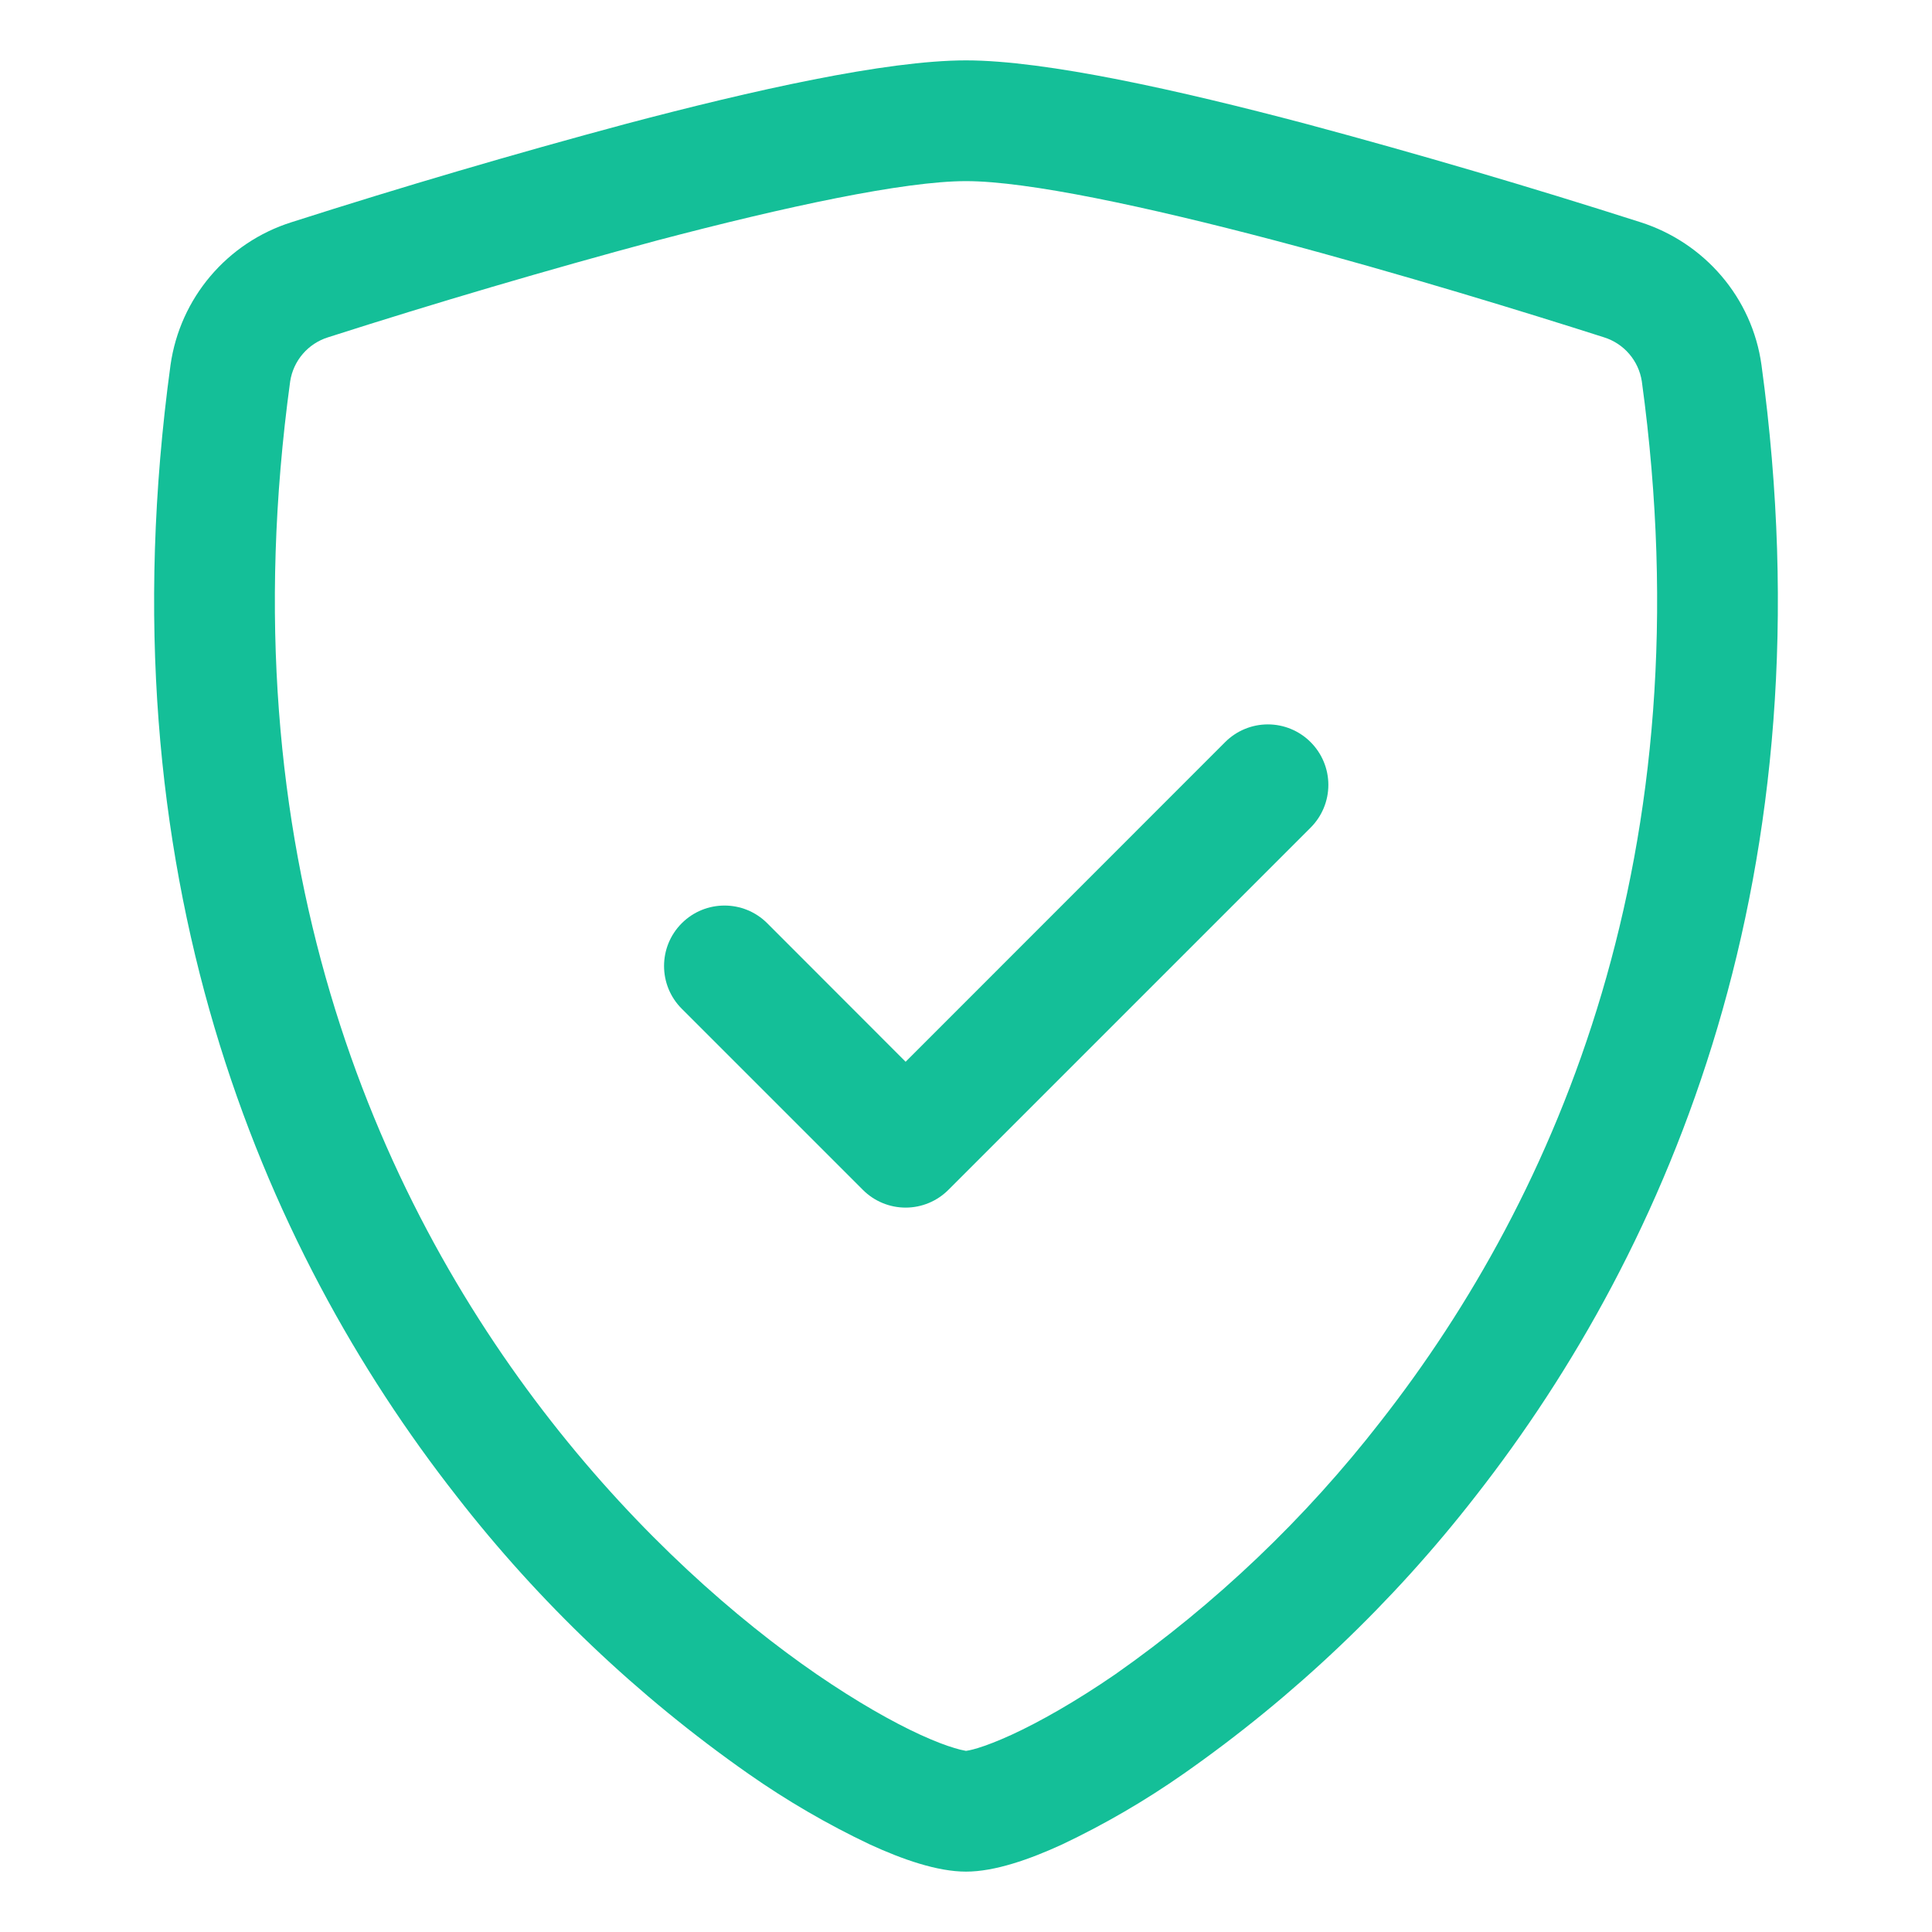
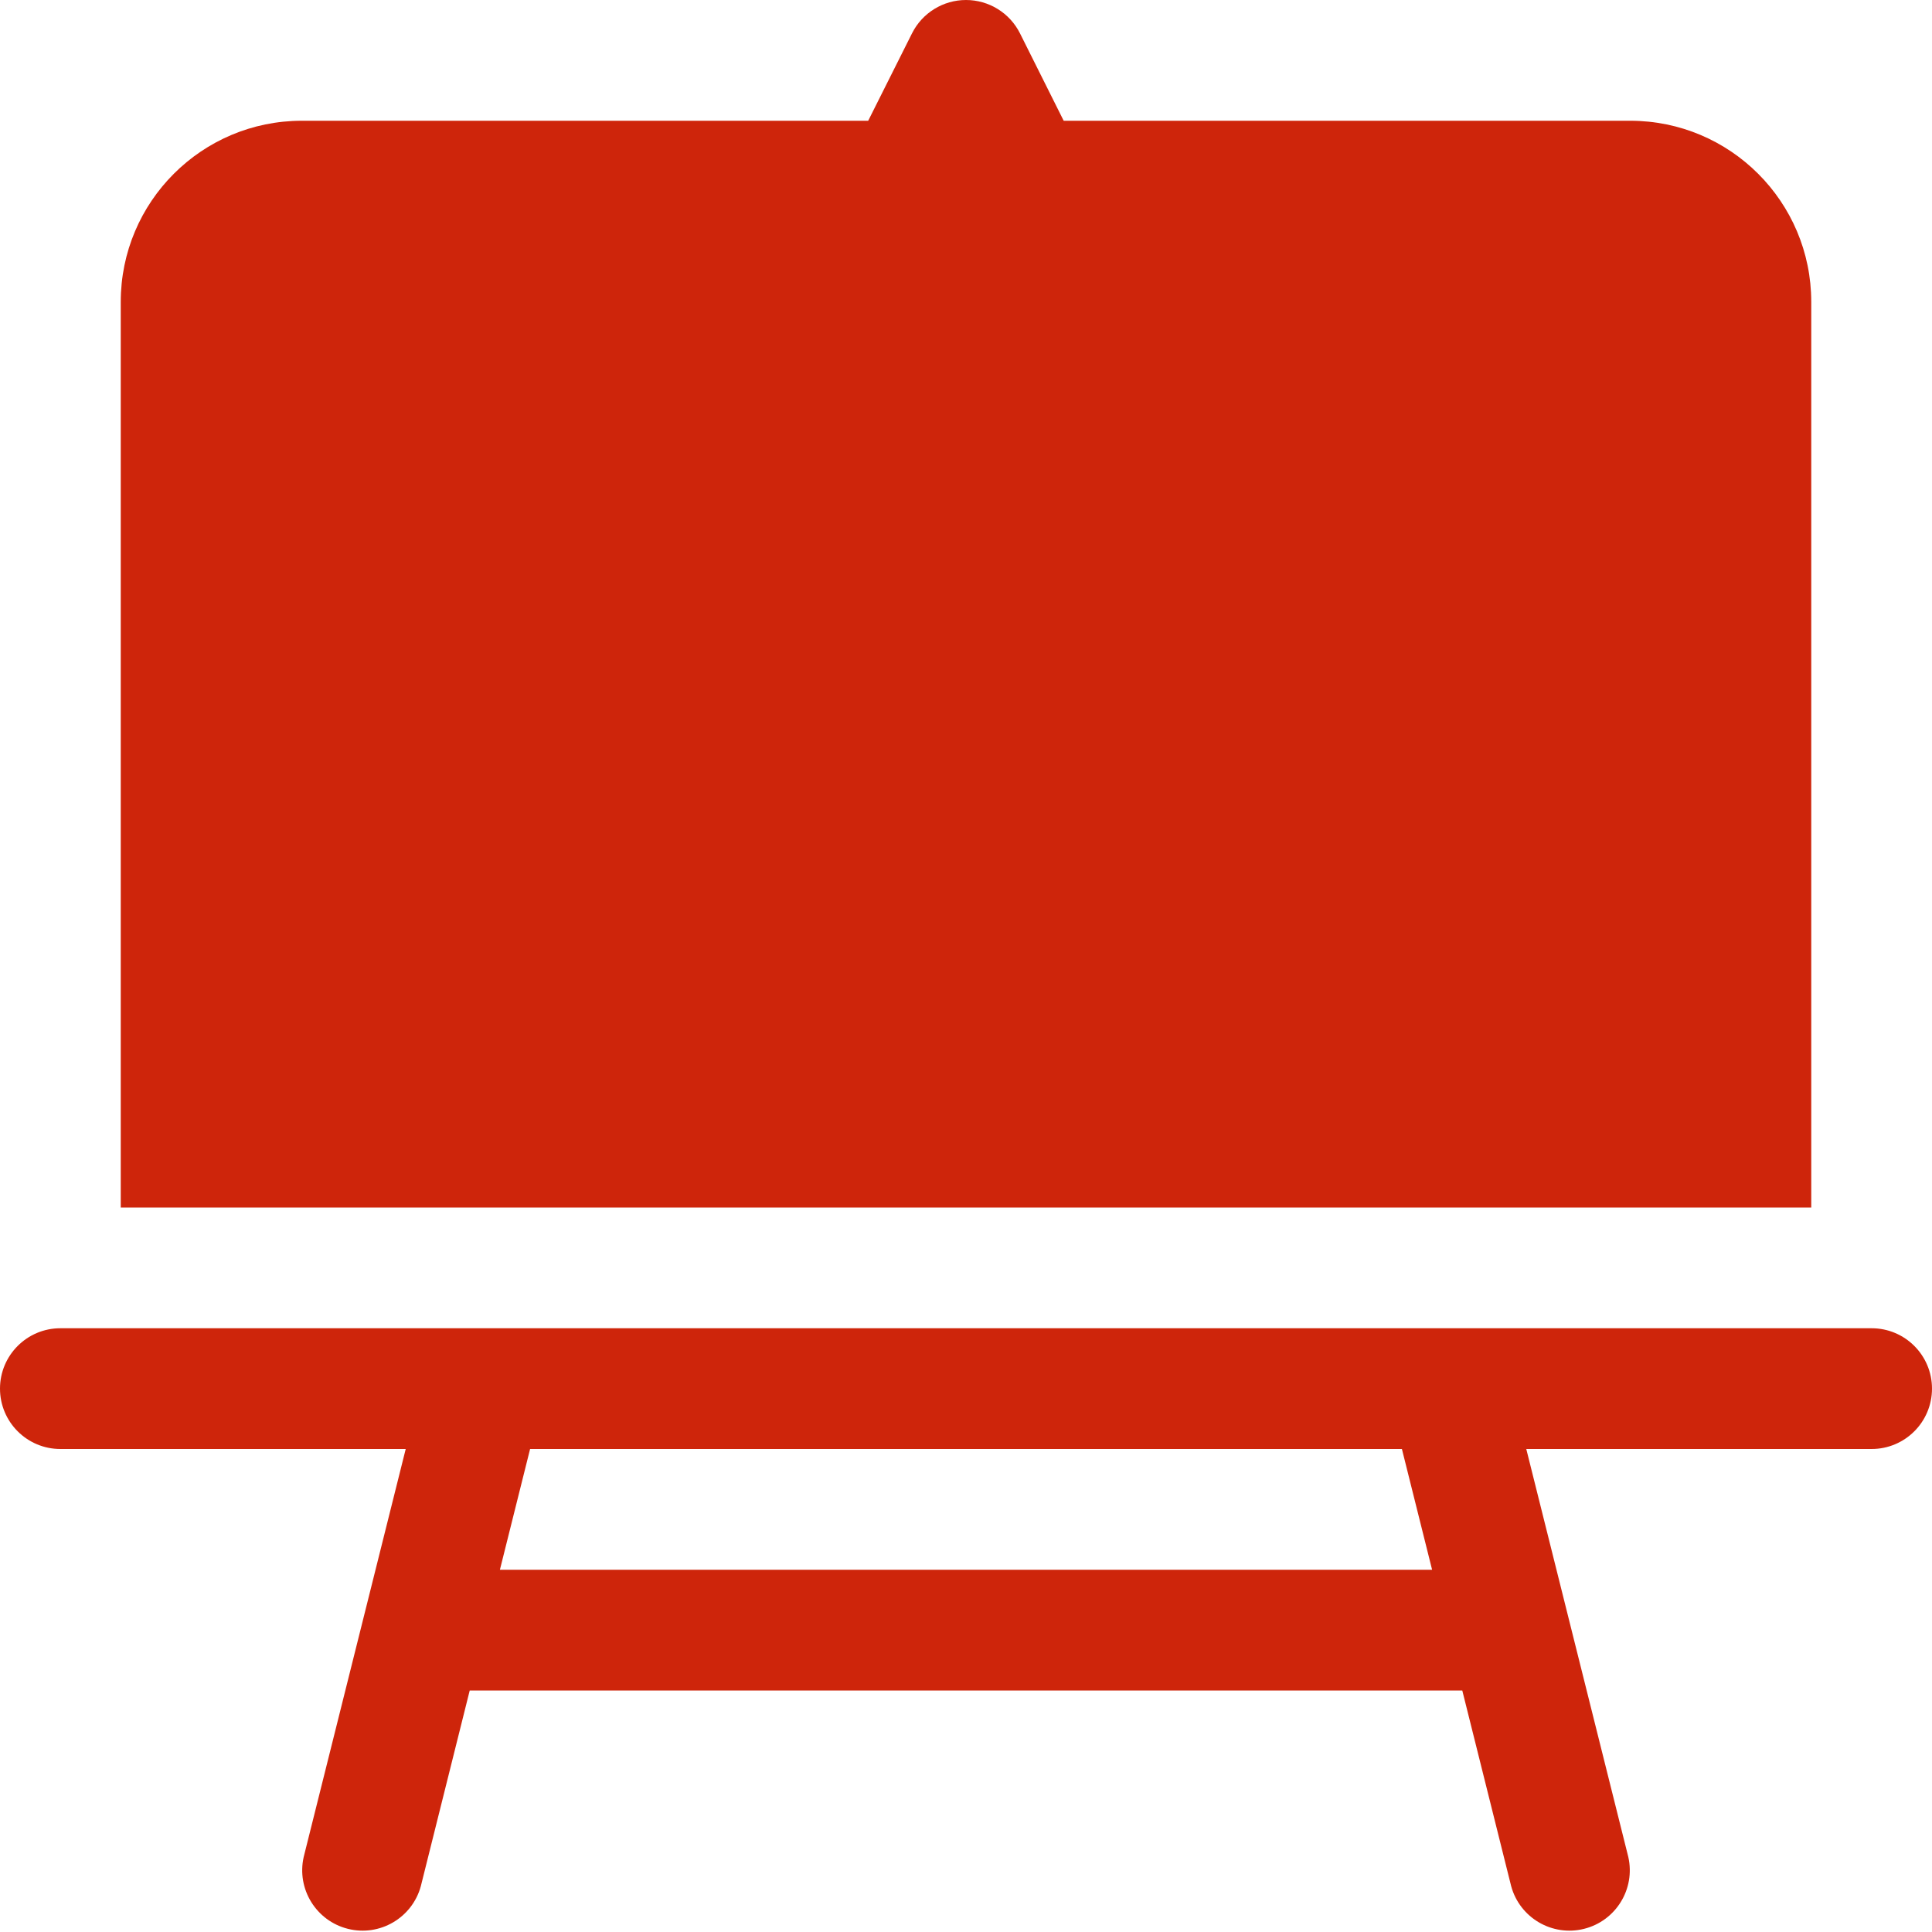
<svg xmlns="http://www.w3.org/2000/svg" version="1.1" width="1em" height="1em">
-   <svg width="1em" height="1em" viewBox="0 0 16 16" class="bi bi-shield-check" fill="#14bf98">
-     <path fill-rule="evenodd" d="M5.443 1.991a60.17 60.17 0 0 0-2.725.802.454.454 0 0 0-.315.366C1.87 7.056 3.1 9.9 4.567 11.773c.736.94 1.533 1.636 2.197 2.093.333.228.626.394.857.5.116.053.21.089.282.11A.73.73 0 0 0 8 14.5c.007-.001.038-.005.097-.023.072-.022.166-.058.282-.111.23-.106.525-.272.857-.5a10.197 10.197 0 0 0 2.197-2.093C12.9 9.9 14.13 7.056 13.597 3.159a.454.454 0 0 0-.315-.366c-.626-.2-1.682-.526-2.725-.802C9.491 1.71 8.51 1.5 8 1.5c-.51 0-1.49.21-2.557.491zm-.256-.966C6.23.749 7.337.5 8 .5c.662 0 1.77.249 2.813.525a61.09 61.09 0 0 1 2.772.815c.528.168.926.623 1.003 1.184.573 4.197-.756 7.307-2.367 9.365a11.191 11.191 0 0 1-2.418 2.3 6.942 6.942 0 0 1-1.007.586c-.27.124-.558.225-.796.225s-.526-.101-.796-.225a6.908 6.908 0 0 1-1.007-.586 11.192 11.192 0 0 1-2.417-2.3C2.167 10.331.839 7.221 1.412 3.024A1.454 1.454 0 0 1 2.415 1.84a61.11 61.11 0 0 1 2.772-.815z" />
-     <path fill-rule="evenodd" d="M10.854 6.146a.5.5 0 0 1 0 .708l-3 3a.5.5 0 0 1-.708 0l-1.5-1.5a.5.5 0 1 1 .708-.708L7.5 8.793l2.646-2.647a.5.5 0 0 1 .708 0z" />
+   <svg width="1em" height="1em" viewBox="0 0 16 16" class="bi bi-shield-check" fill="#ce250b">
+     <path d="M8.447.276a.5.5 0 0 0-.894 0L7.19 1H2.5A1.5 1.5 0 0 0 1 2.5V10h14V2.5A1.5 1.5 0 0 0 13.5 1H8.809z" />
+     <path fill-rule="evenodd" d="M.5 11a.5.5 0 0 0 0 1h2.86l-.845 3.379a.5.5 0 0 0 .97.242L3.89 14h8.22l.405 1.621a.5.5 0 0 0 .97-.242L12.64 12h2.86a.5.5 0 0 0 0-1zm3.64 2 .25-1h7.22l.25 1z" />
  </svg>
  <style>@media (prefers-color-scheme: light) { :root { filter: none; } }
@media (prefers-color-scheme: dark) { :root { filter: contrast(0.833) brightness(1.7); } }
</style>
</svg>
